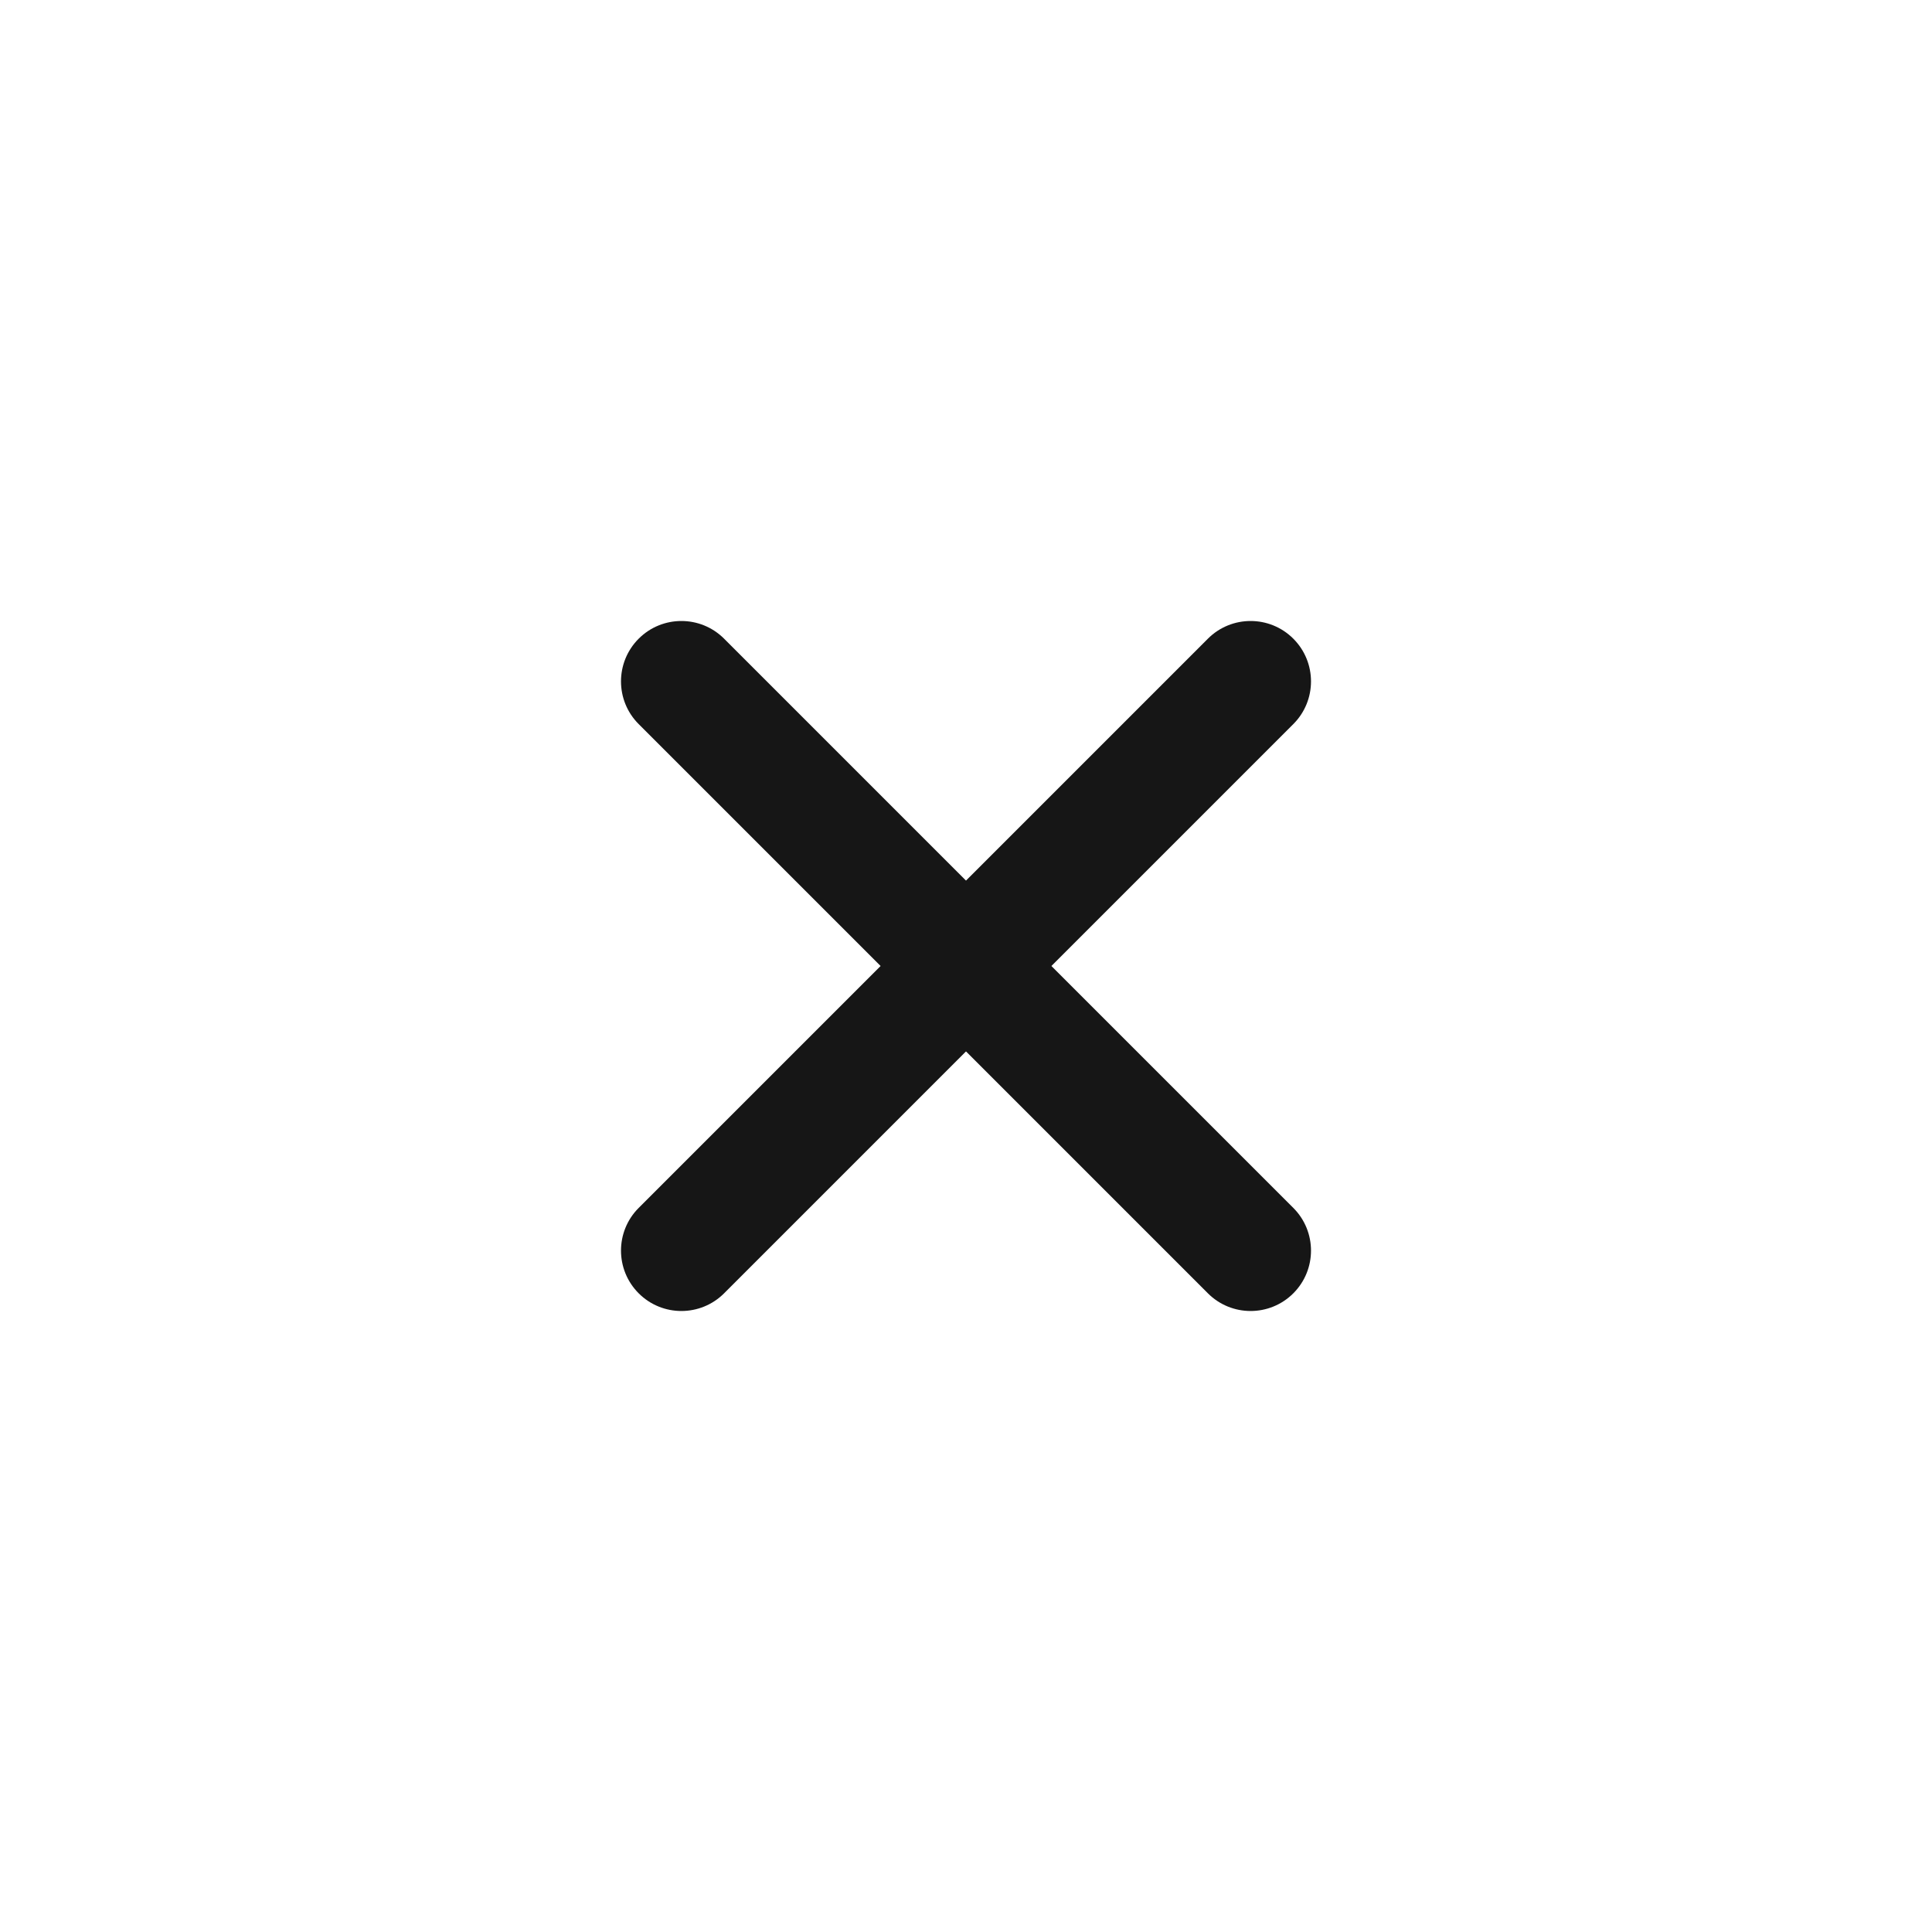
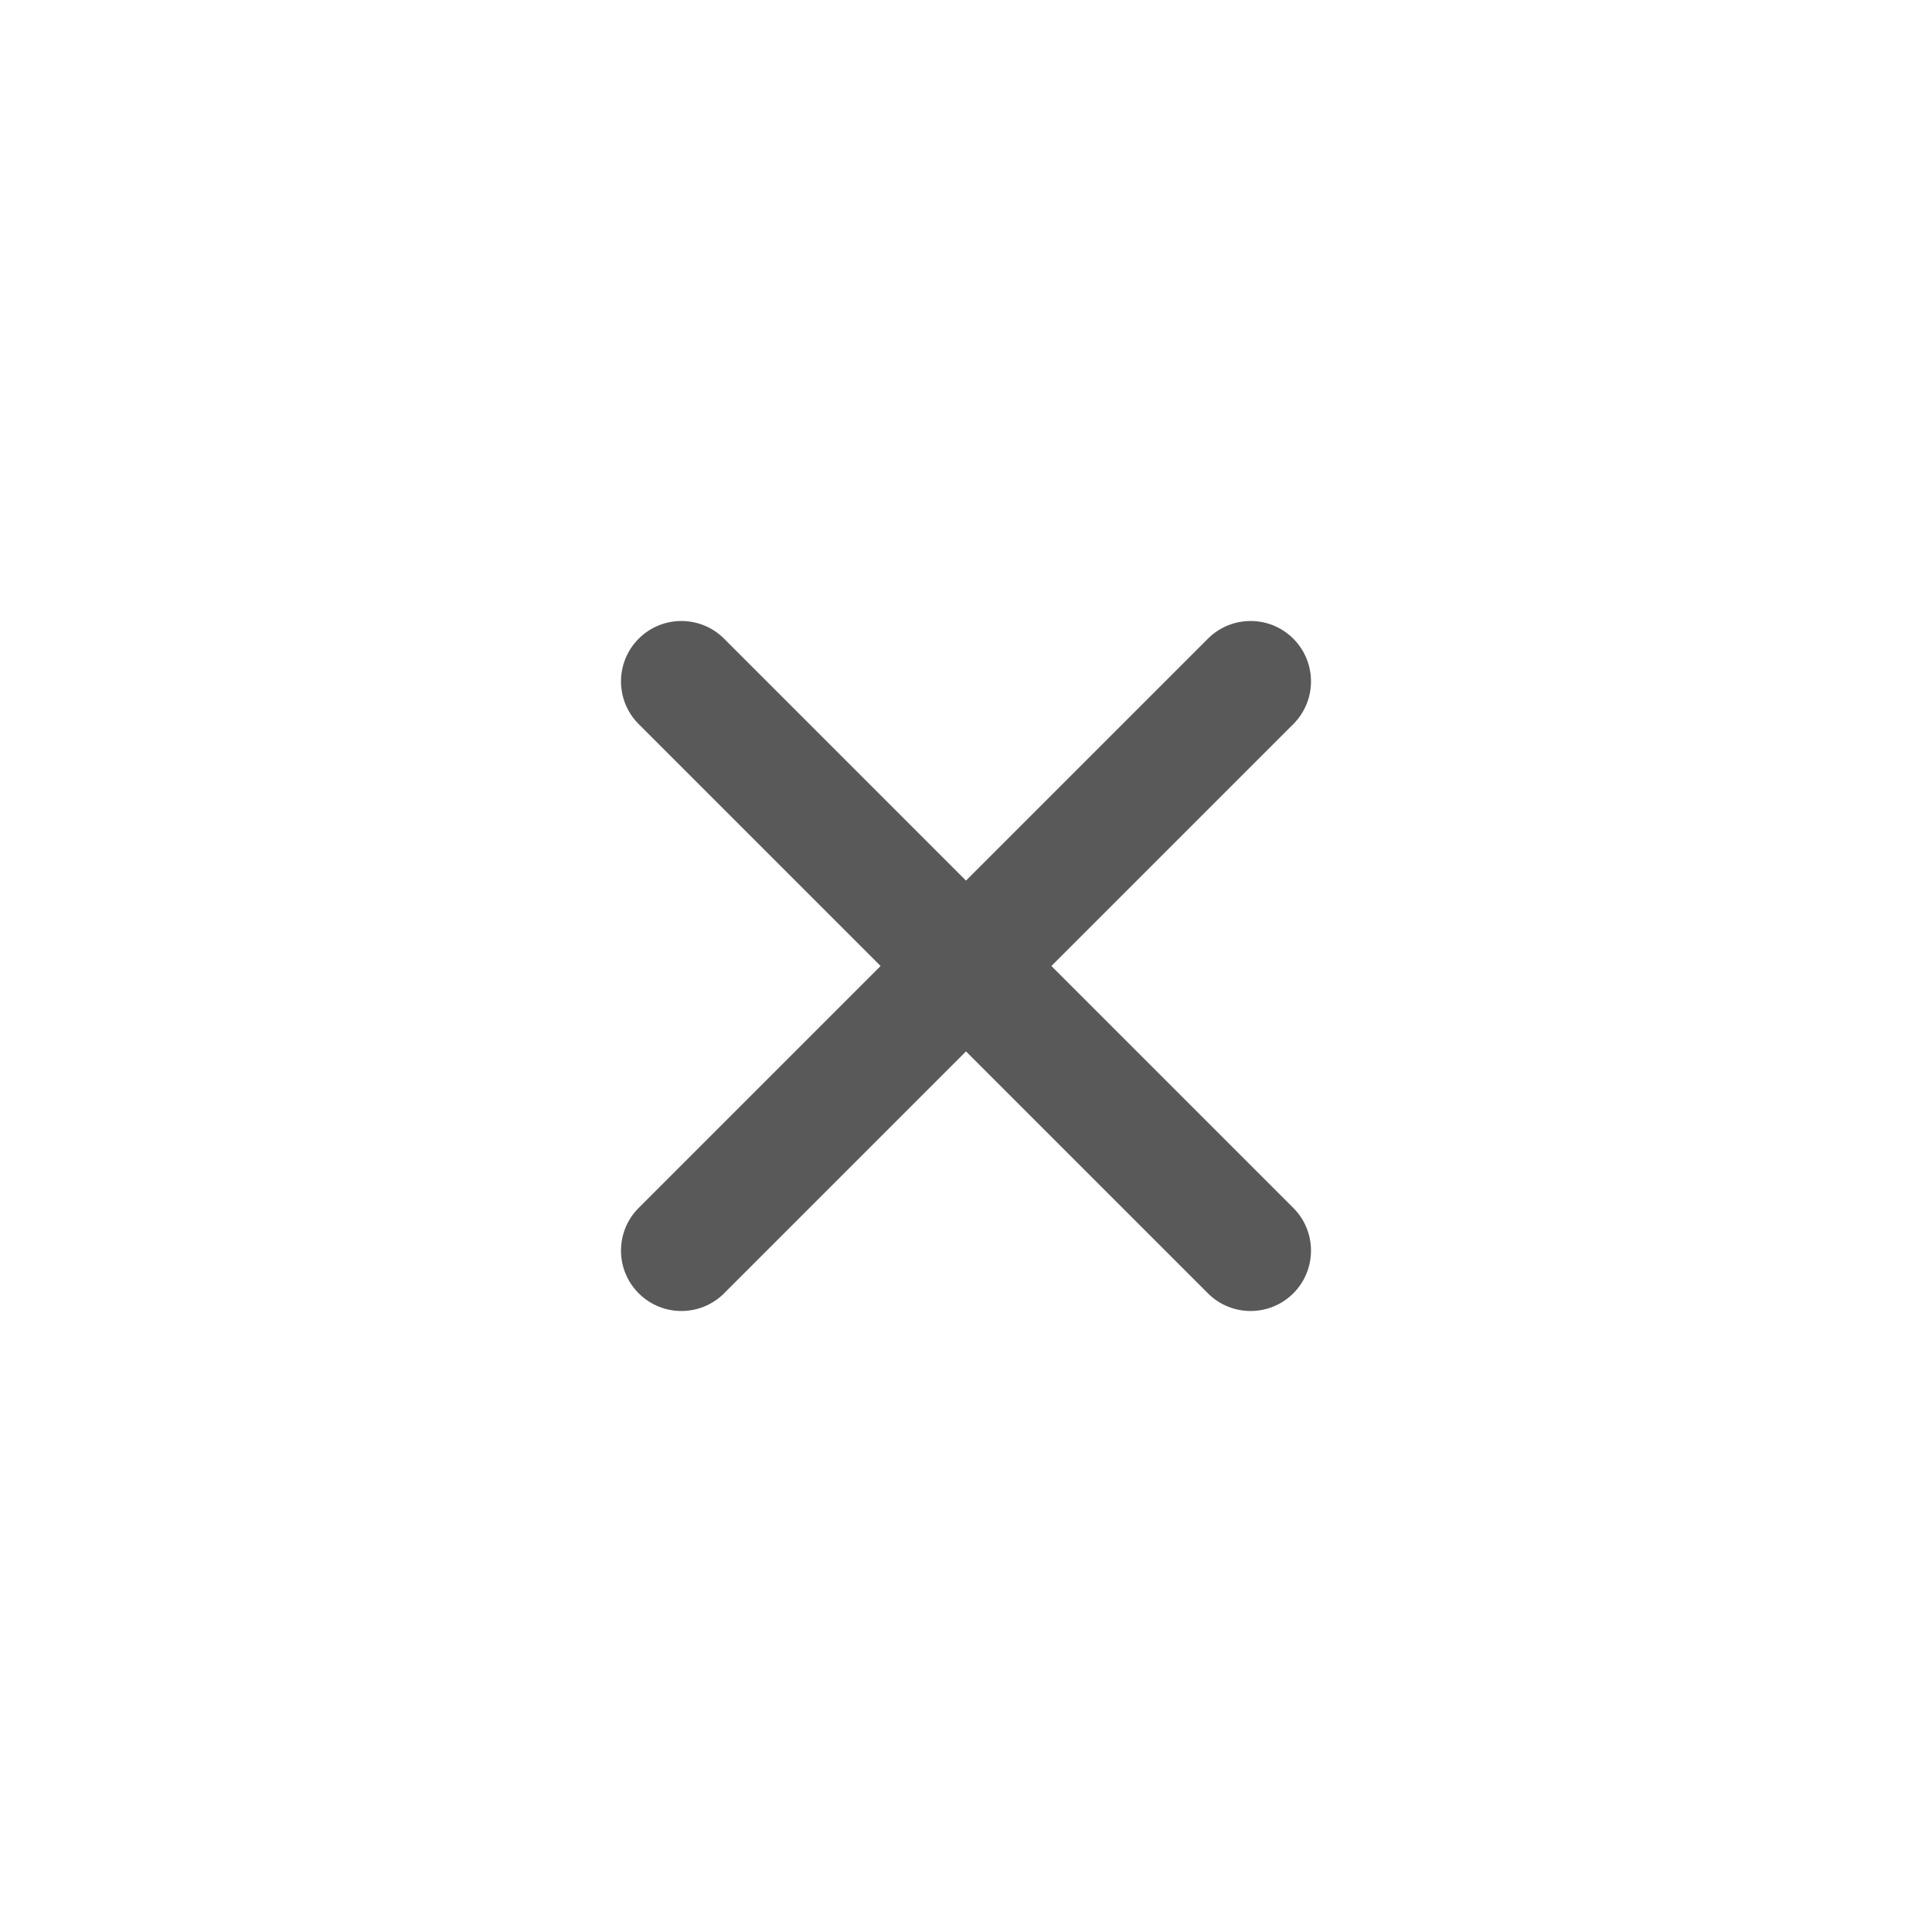
<svg xmlns="http://www.w3.org/2000/svg" width="24" height="24" viewBox="0 0 24 24" fill="none">
-   <path d="M16.066 8.995C16.359 8.702 16.359 8.227 16.066 7.934C15.773 7.641 15.298 7.641 15.005 7.934L12 10.939L8.995 7.934C8.702 7.641 8.227 7.641 7.934 7.934C7.641 8.227 7.641 8.702 7.934 8.995L10.939 12L7.934 15.005C7.641 15.298 7.641 15.773 7.934 16.066C8.227 16.359 8.702 16.359 8.995 16.066L12 13.061L15.005 16.066C15.298 16.359 15.773 16.359 16.066 16.066C16.359 15.773 16.359 15.298 16.066 15.005L13.061 12L16.066 8.995Z" fill="#161616" />
+   <path d="M16.066 8.995C16.359 8.702 16.359 8.227 16.066 7.934C15.773 7.641 15.298 7.641 15.005 7.934L12 10.939L8.995 7.934C8.702 7.641 8.227 7.641 7.934 7.934C7.641 8.227 7.641 8.702 7.934 8.995L10.939 12L7.934 15.005C7.641 15.298 7.641 15.773 7.934 16.066C8.227 16.359 8.702 16.359 8.995 16.066L12 13.061L15.005 16.066C15.298 16.359 15.773 16.359 16.066 16.066C16.359 15.773 16.359 15.298 16.066 15.005L13.061 12L16.066 8.995Z" fill="#595959" />
</svg>
